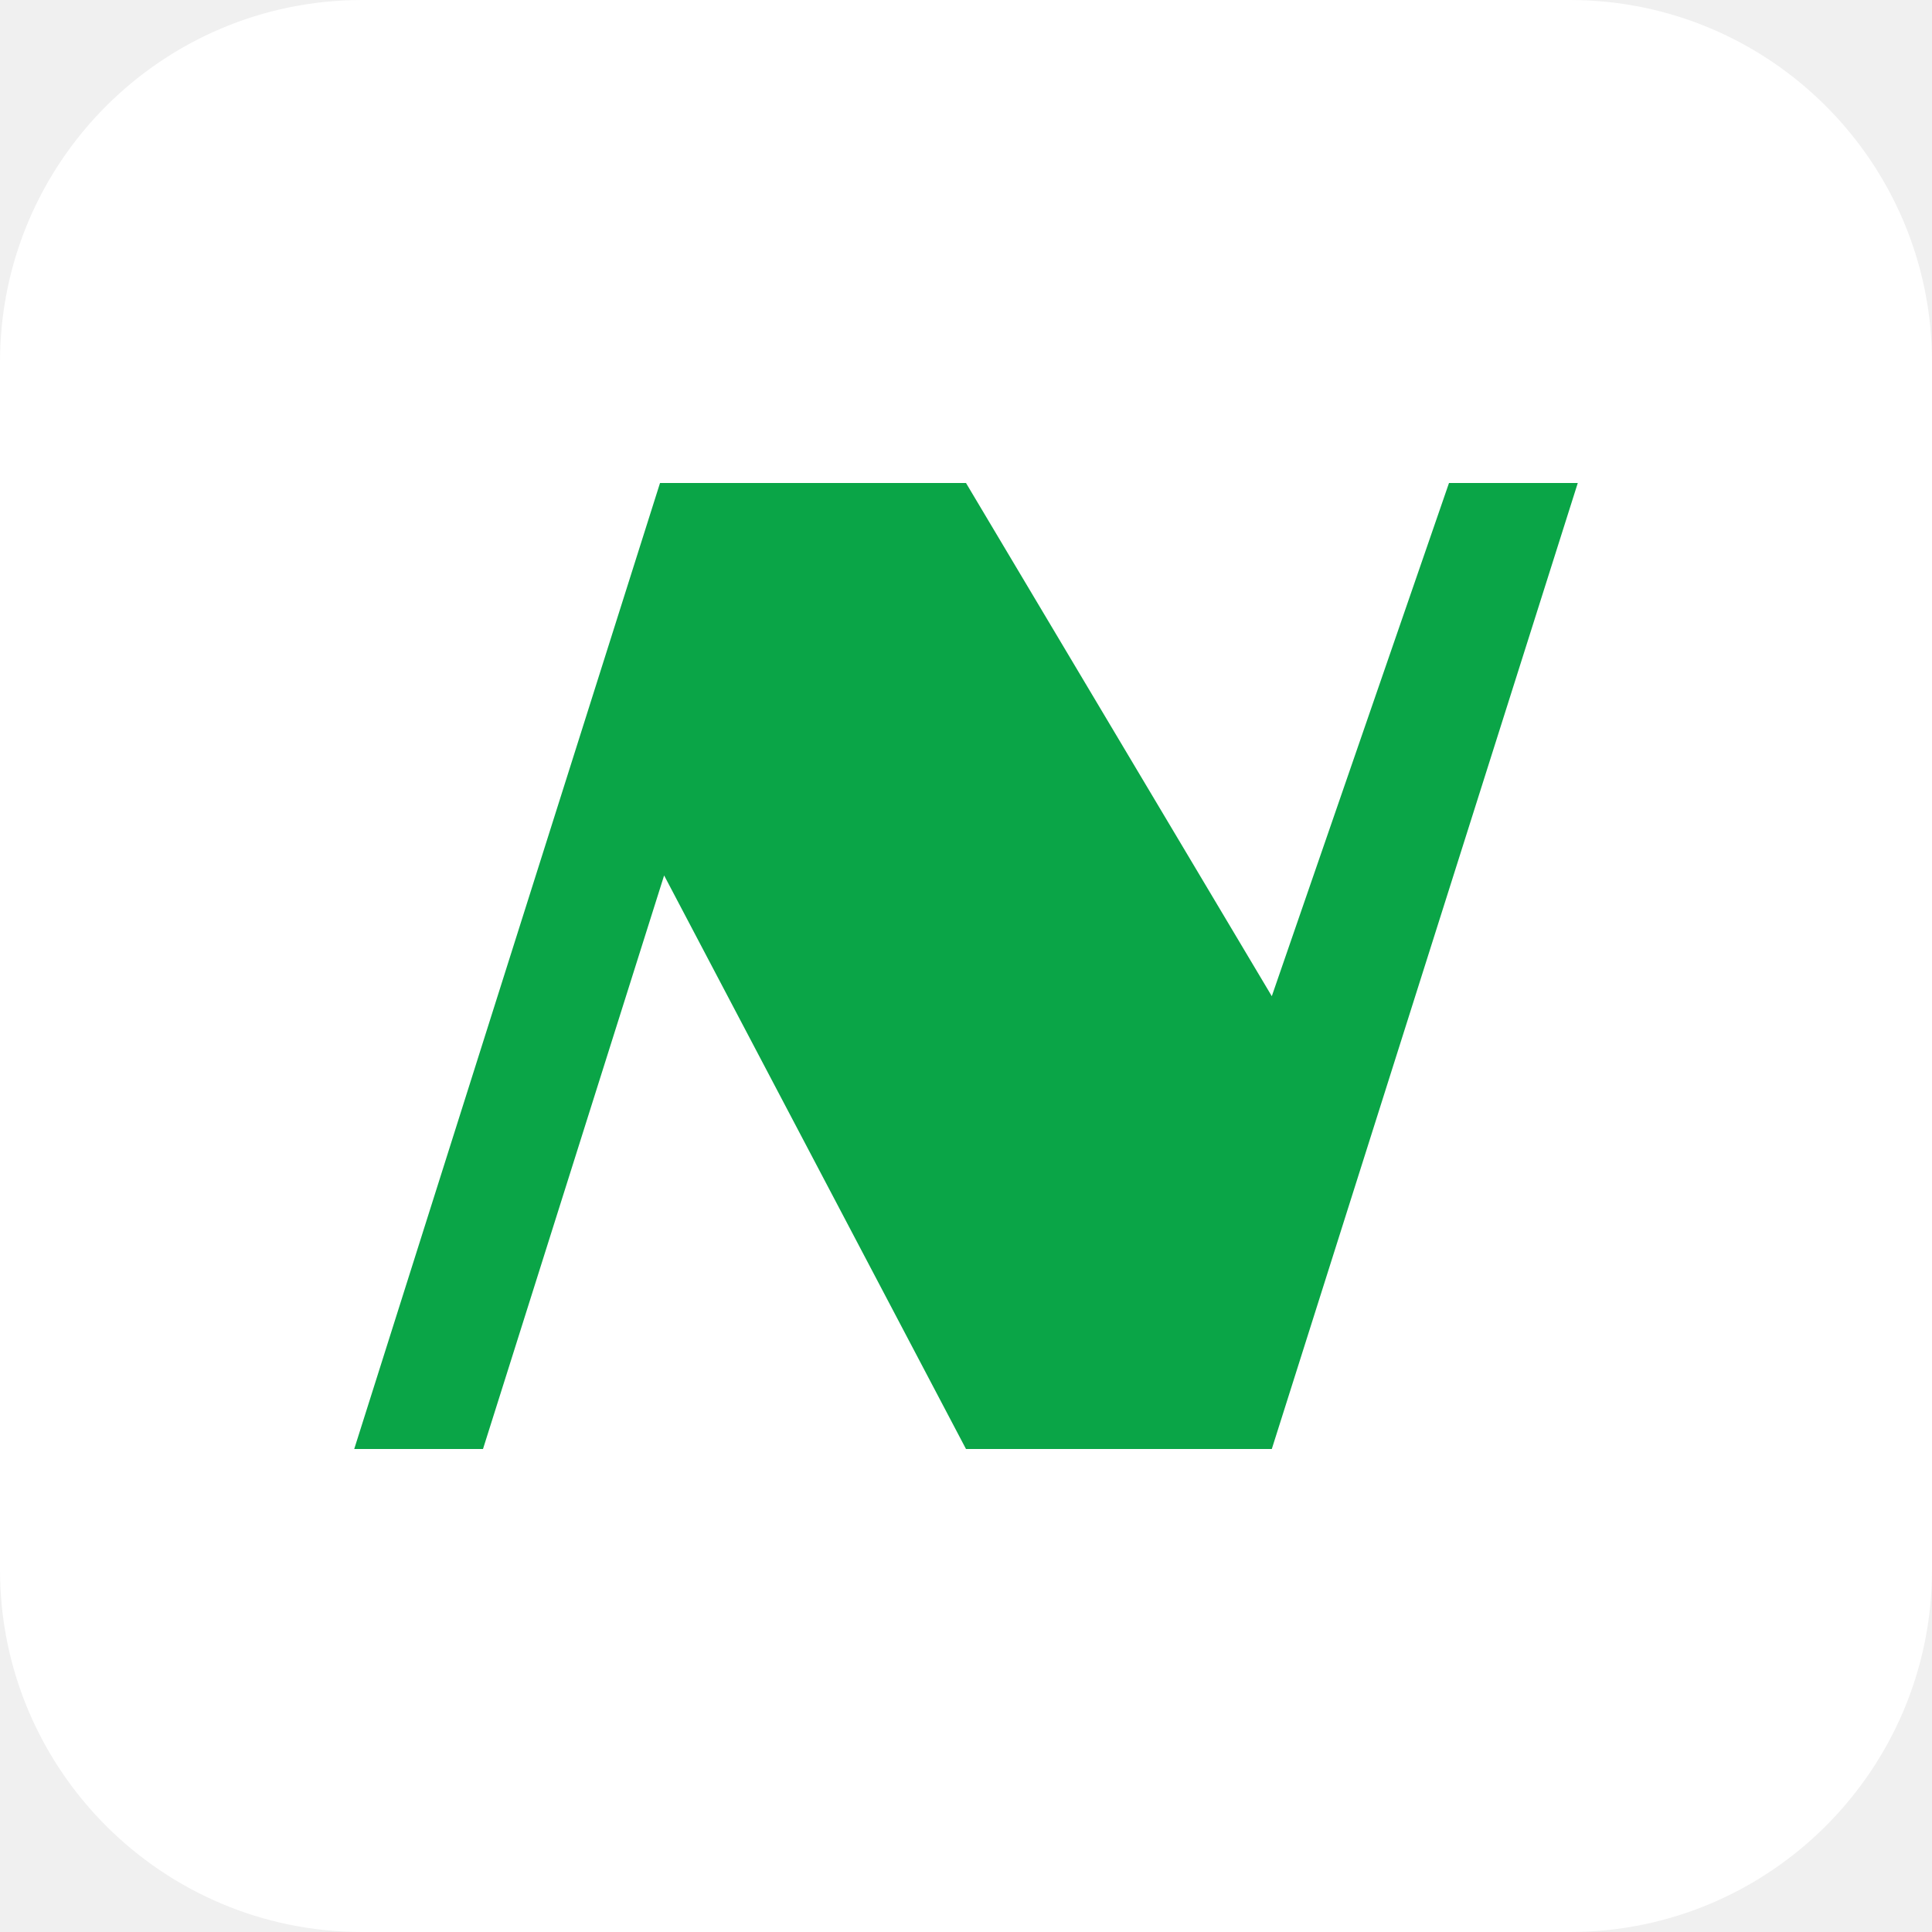
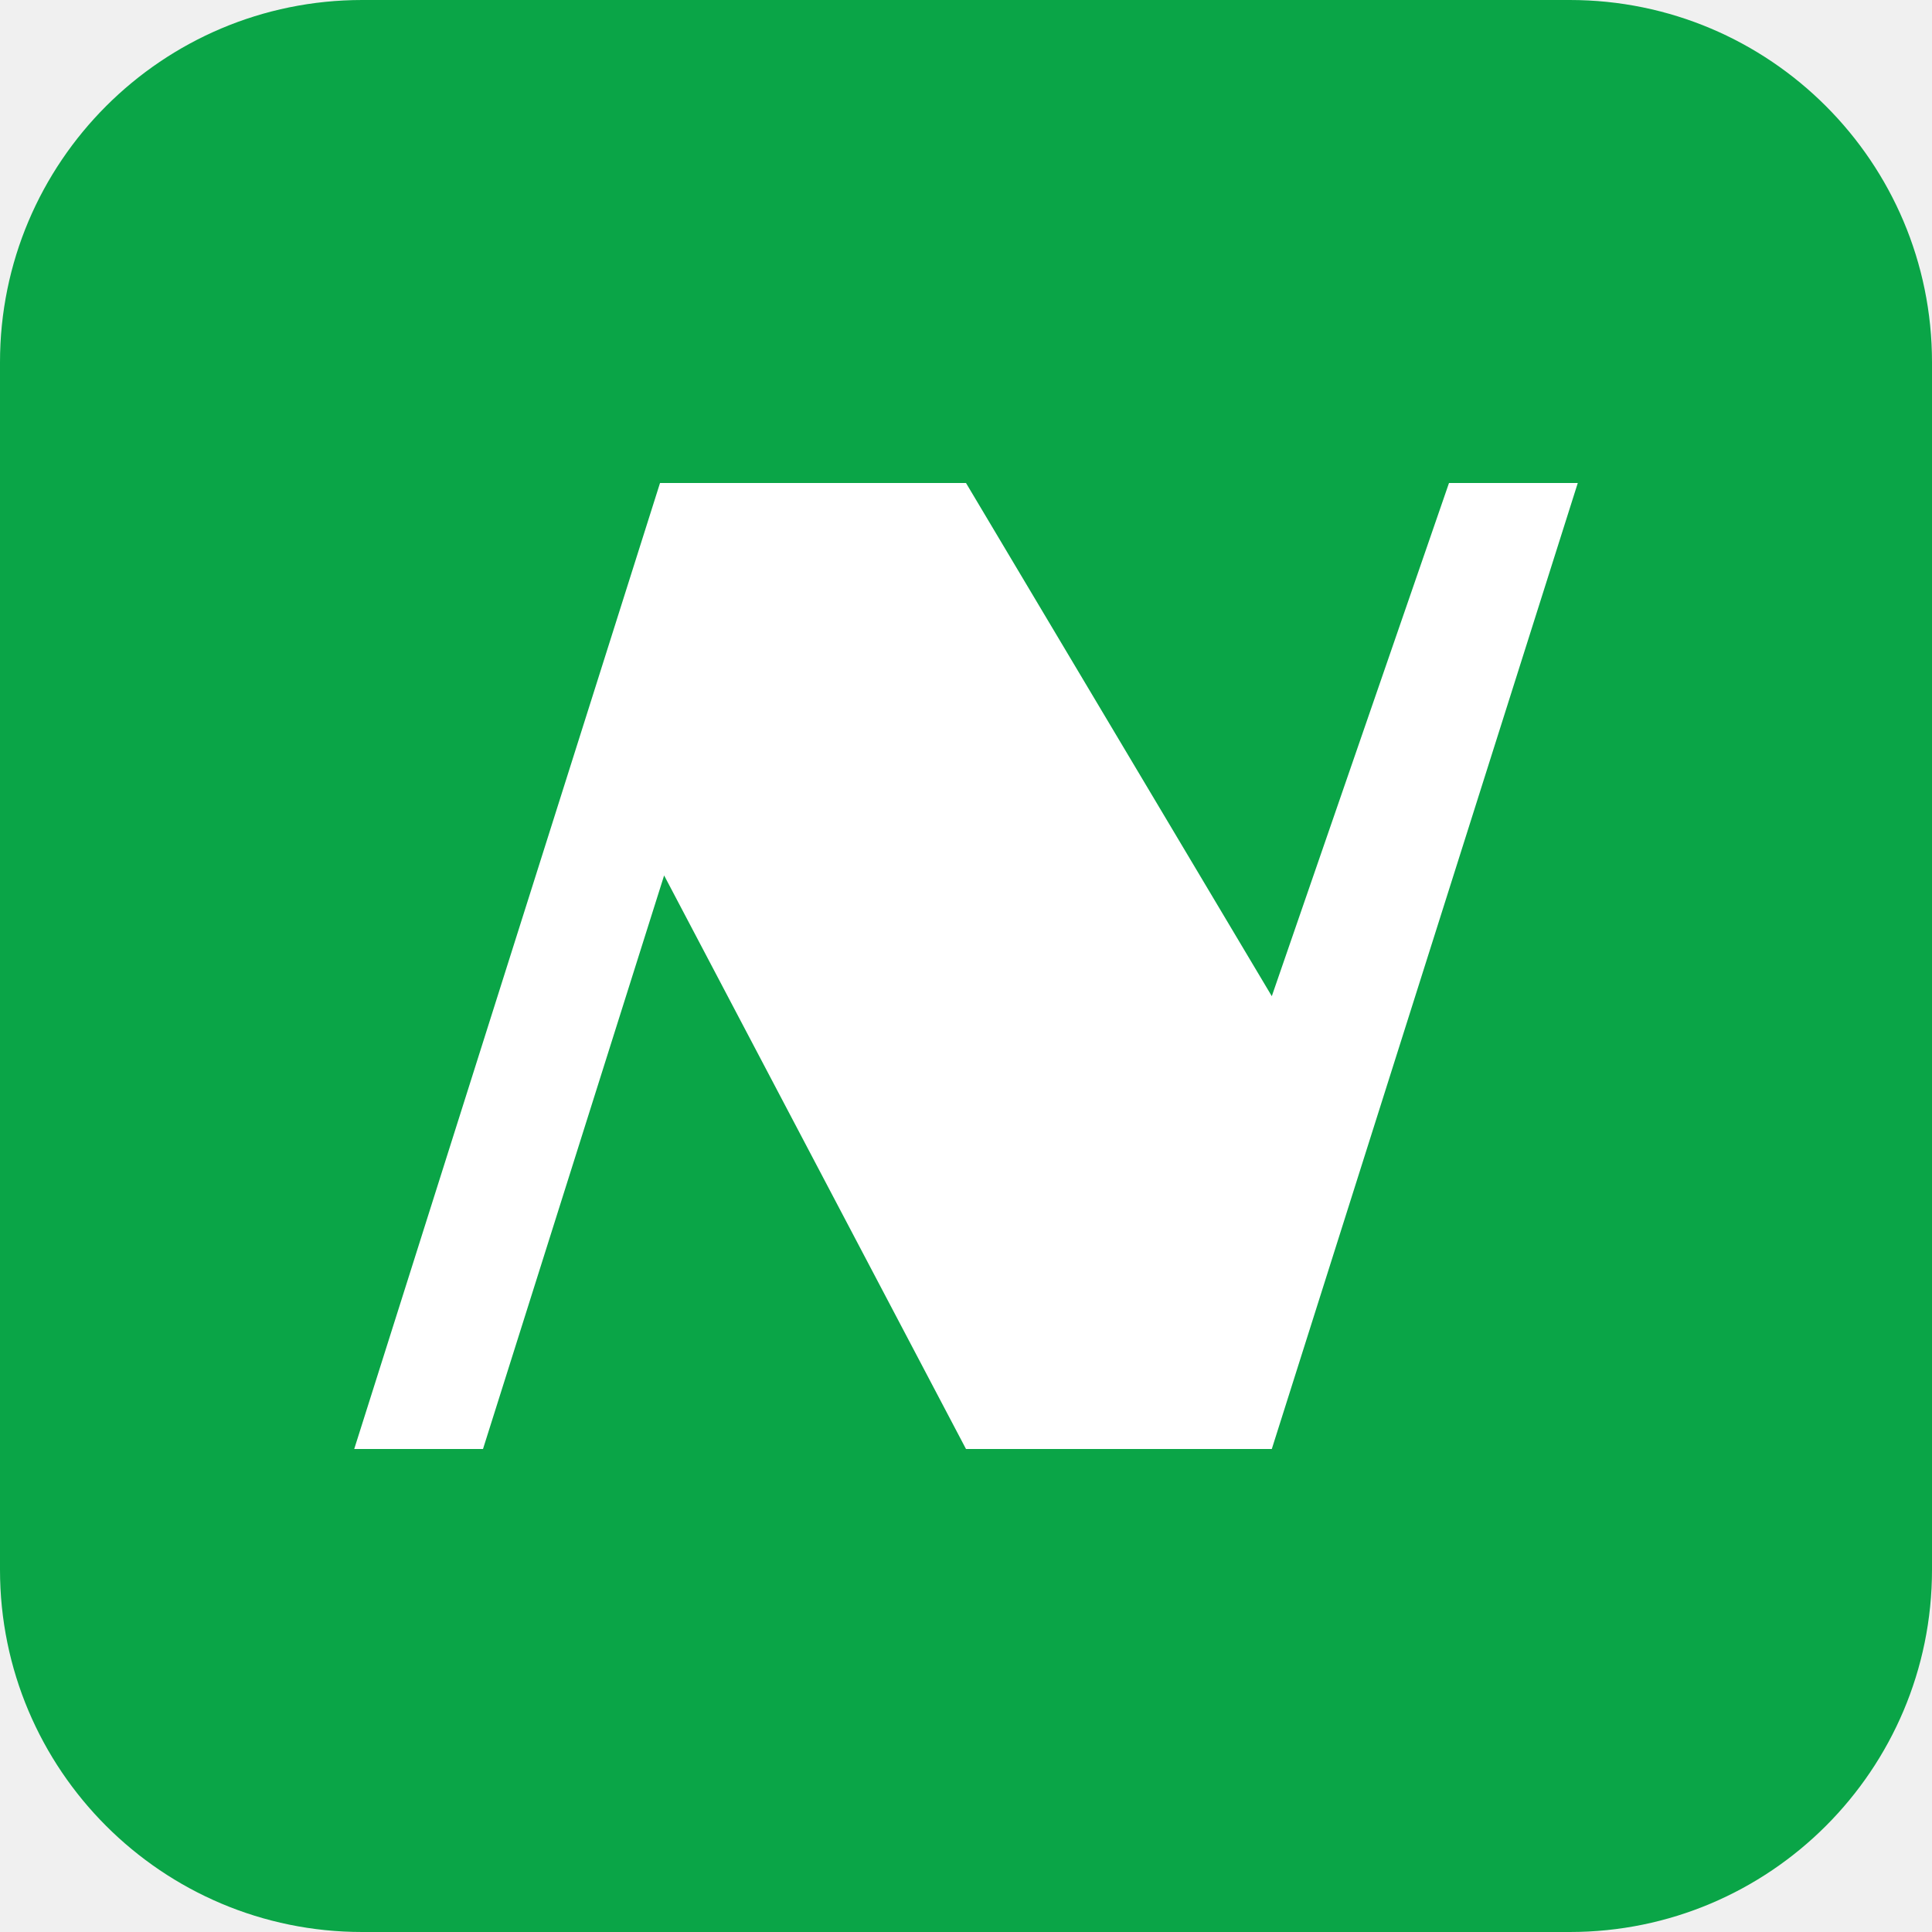
<svg xmlns="http://www.w3.org/2000/svg" width="32" height="32" viewBox="0 0 32 32" fill="none">
-   <rect width="32" height="32" rx="6" fill="white" />
-   <path d="M24 8L21.065 16.5L16 8H10.932L5.867 24H8L11 14.5L16 24H21.065L26.133 8H24Z" fill="#0AA547" />
+   <rect width="32" height="32" rx="6" fill="#0AA547" />
+   <path d="M24 8L21.065 16.5L16 8H10.932L5.867 24H8L11 14.5L16 24H21.065L26.133 8H24Z" fill="white" />
</svg>
